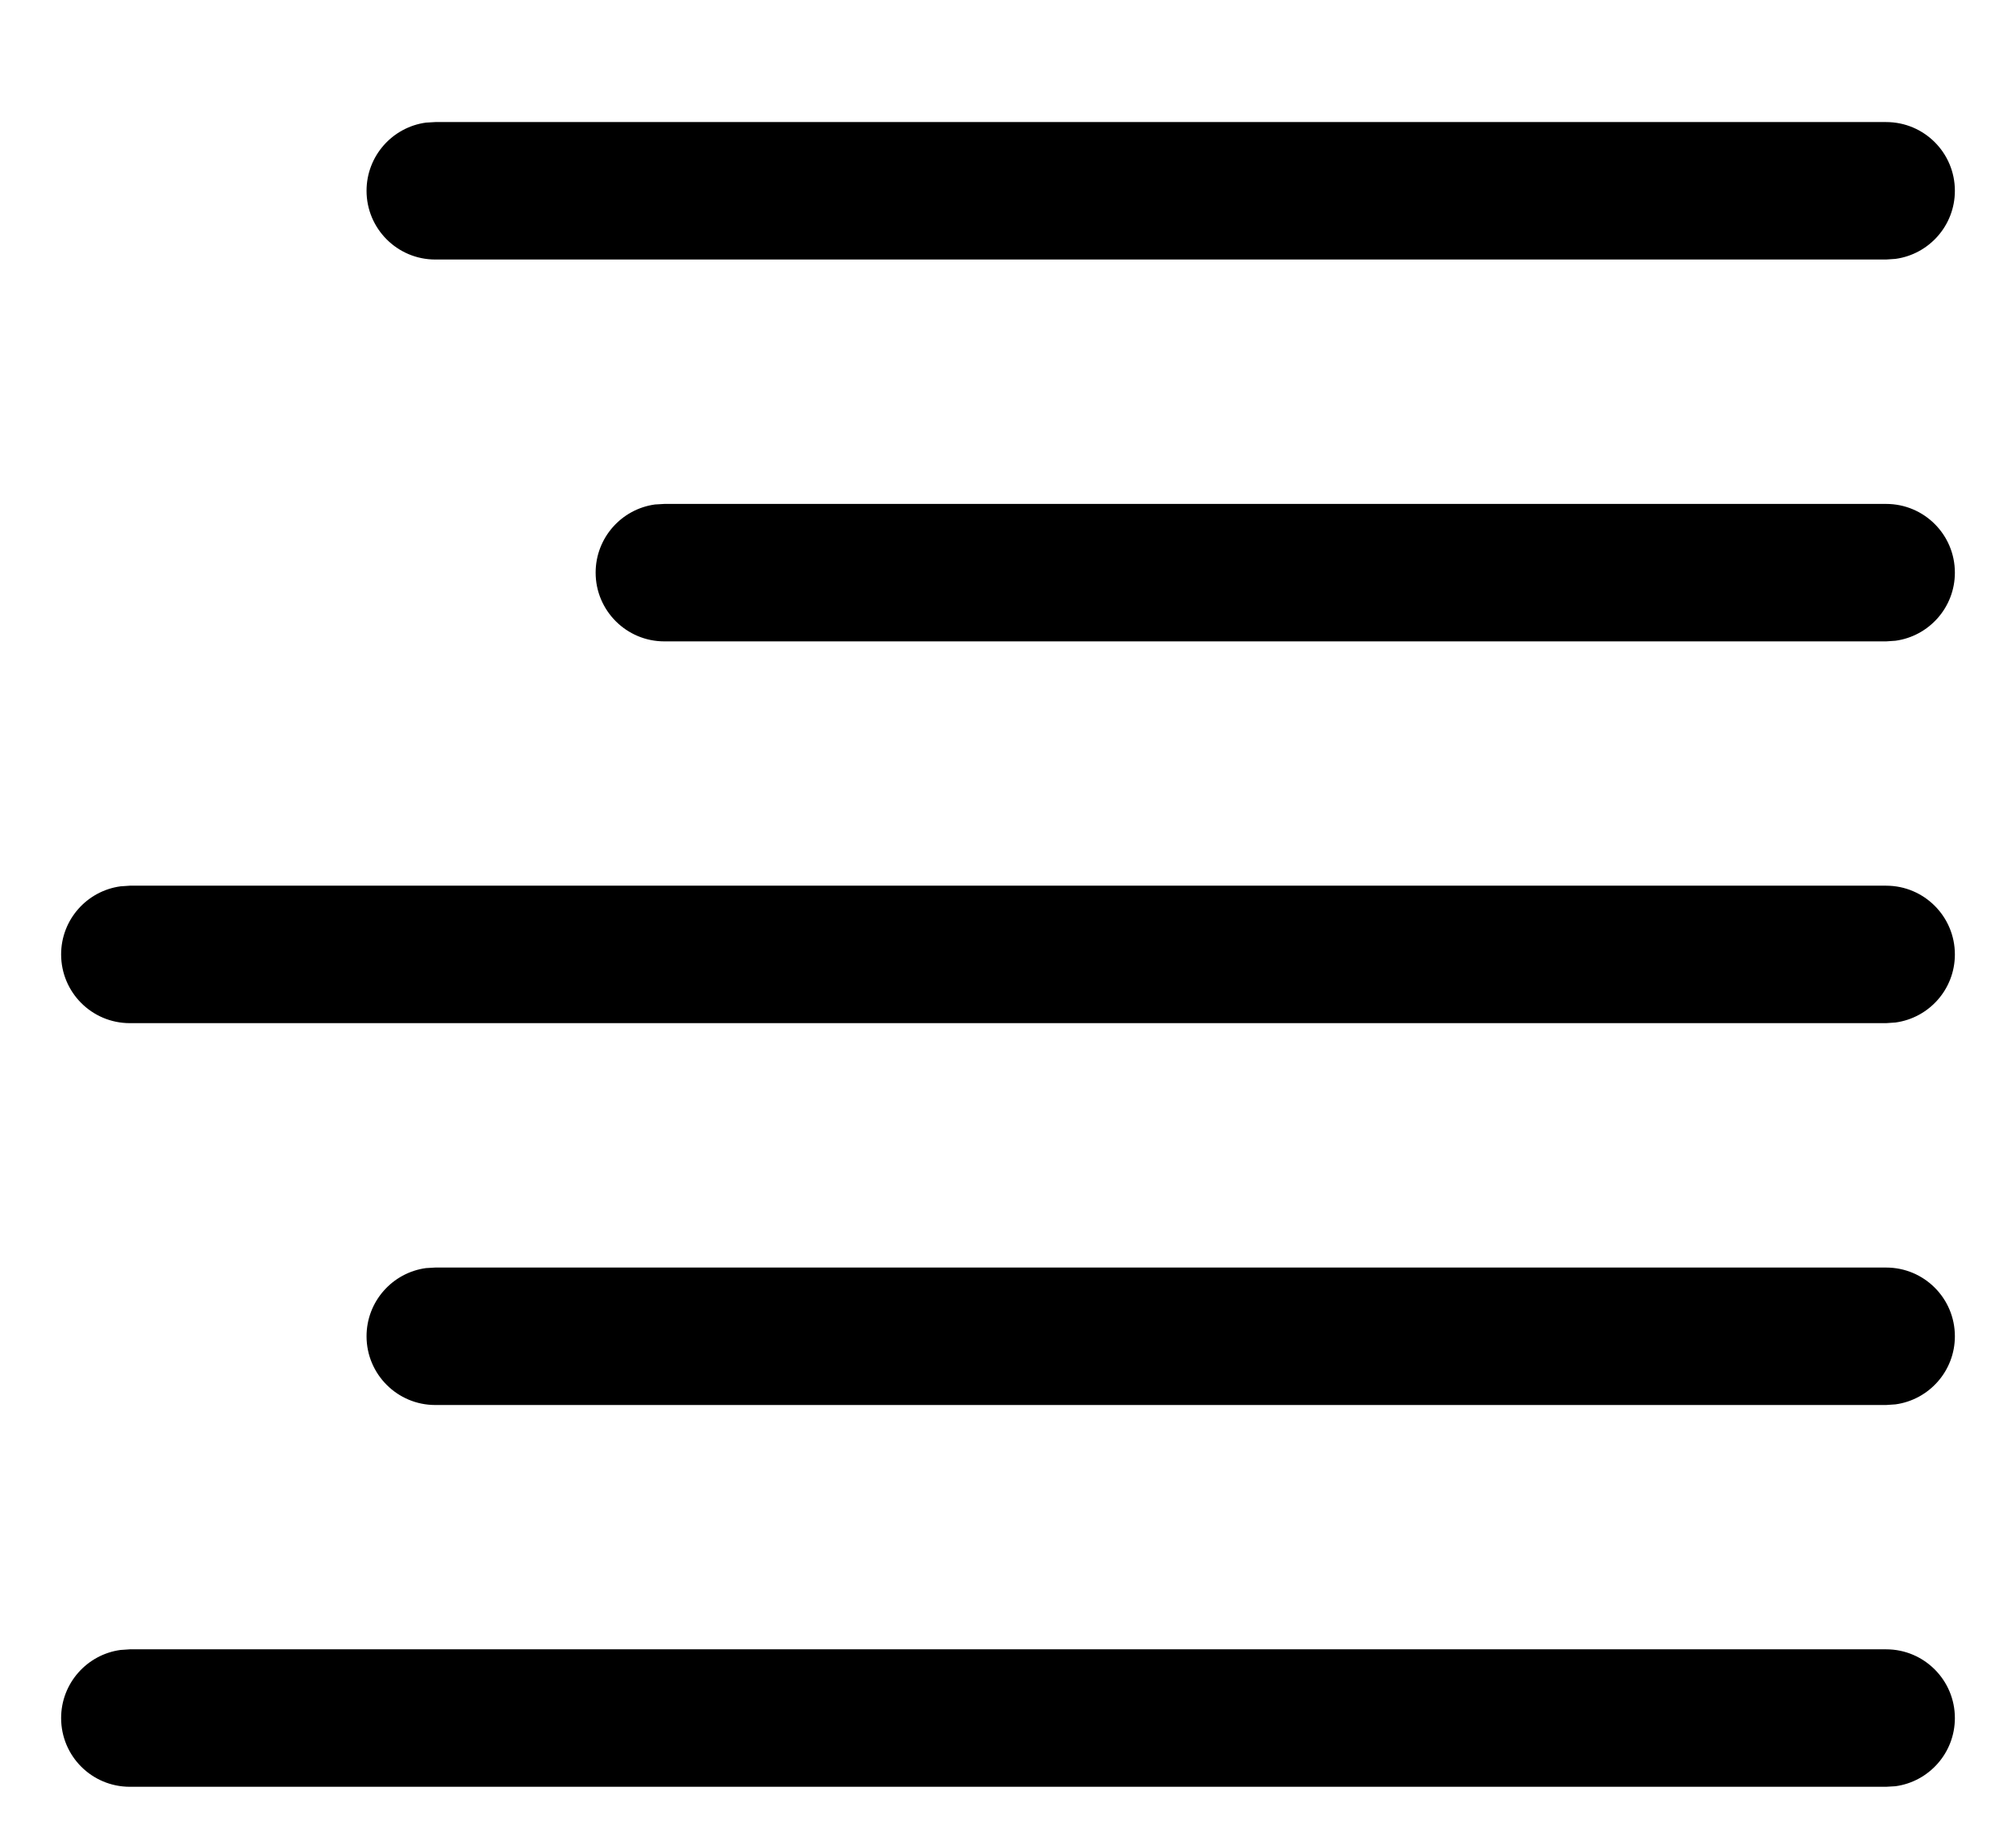
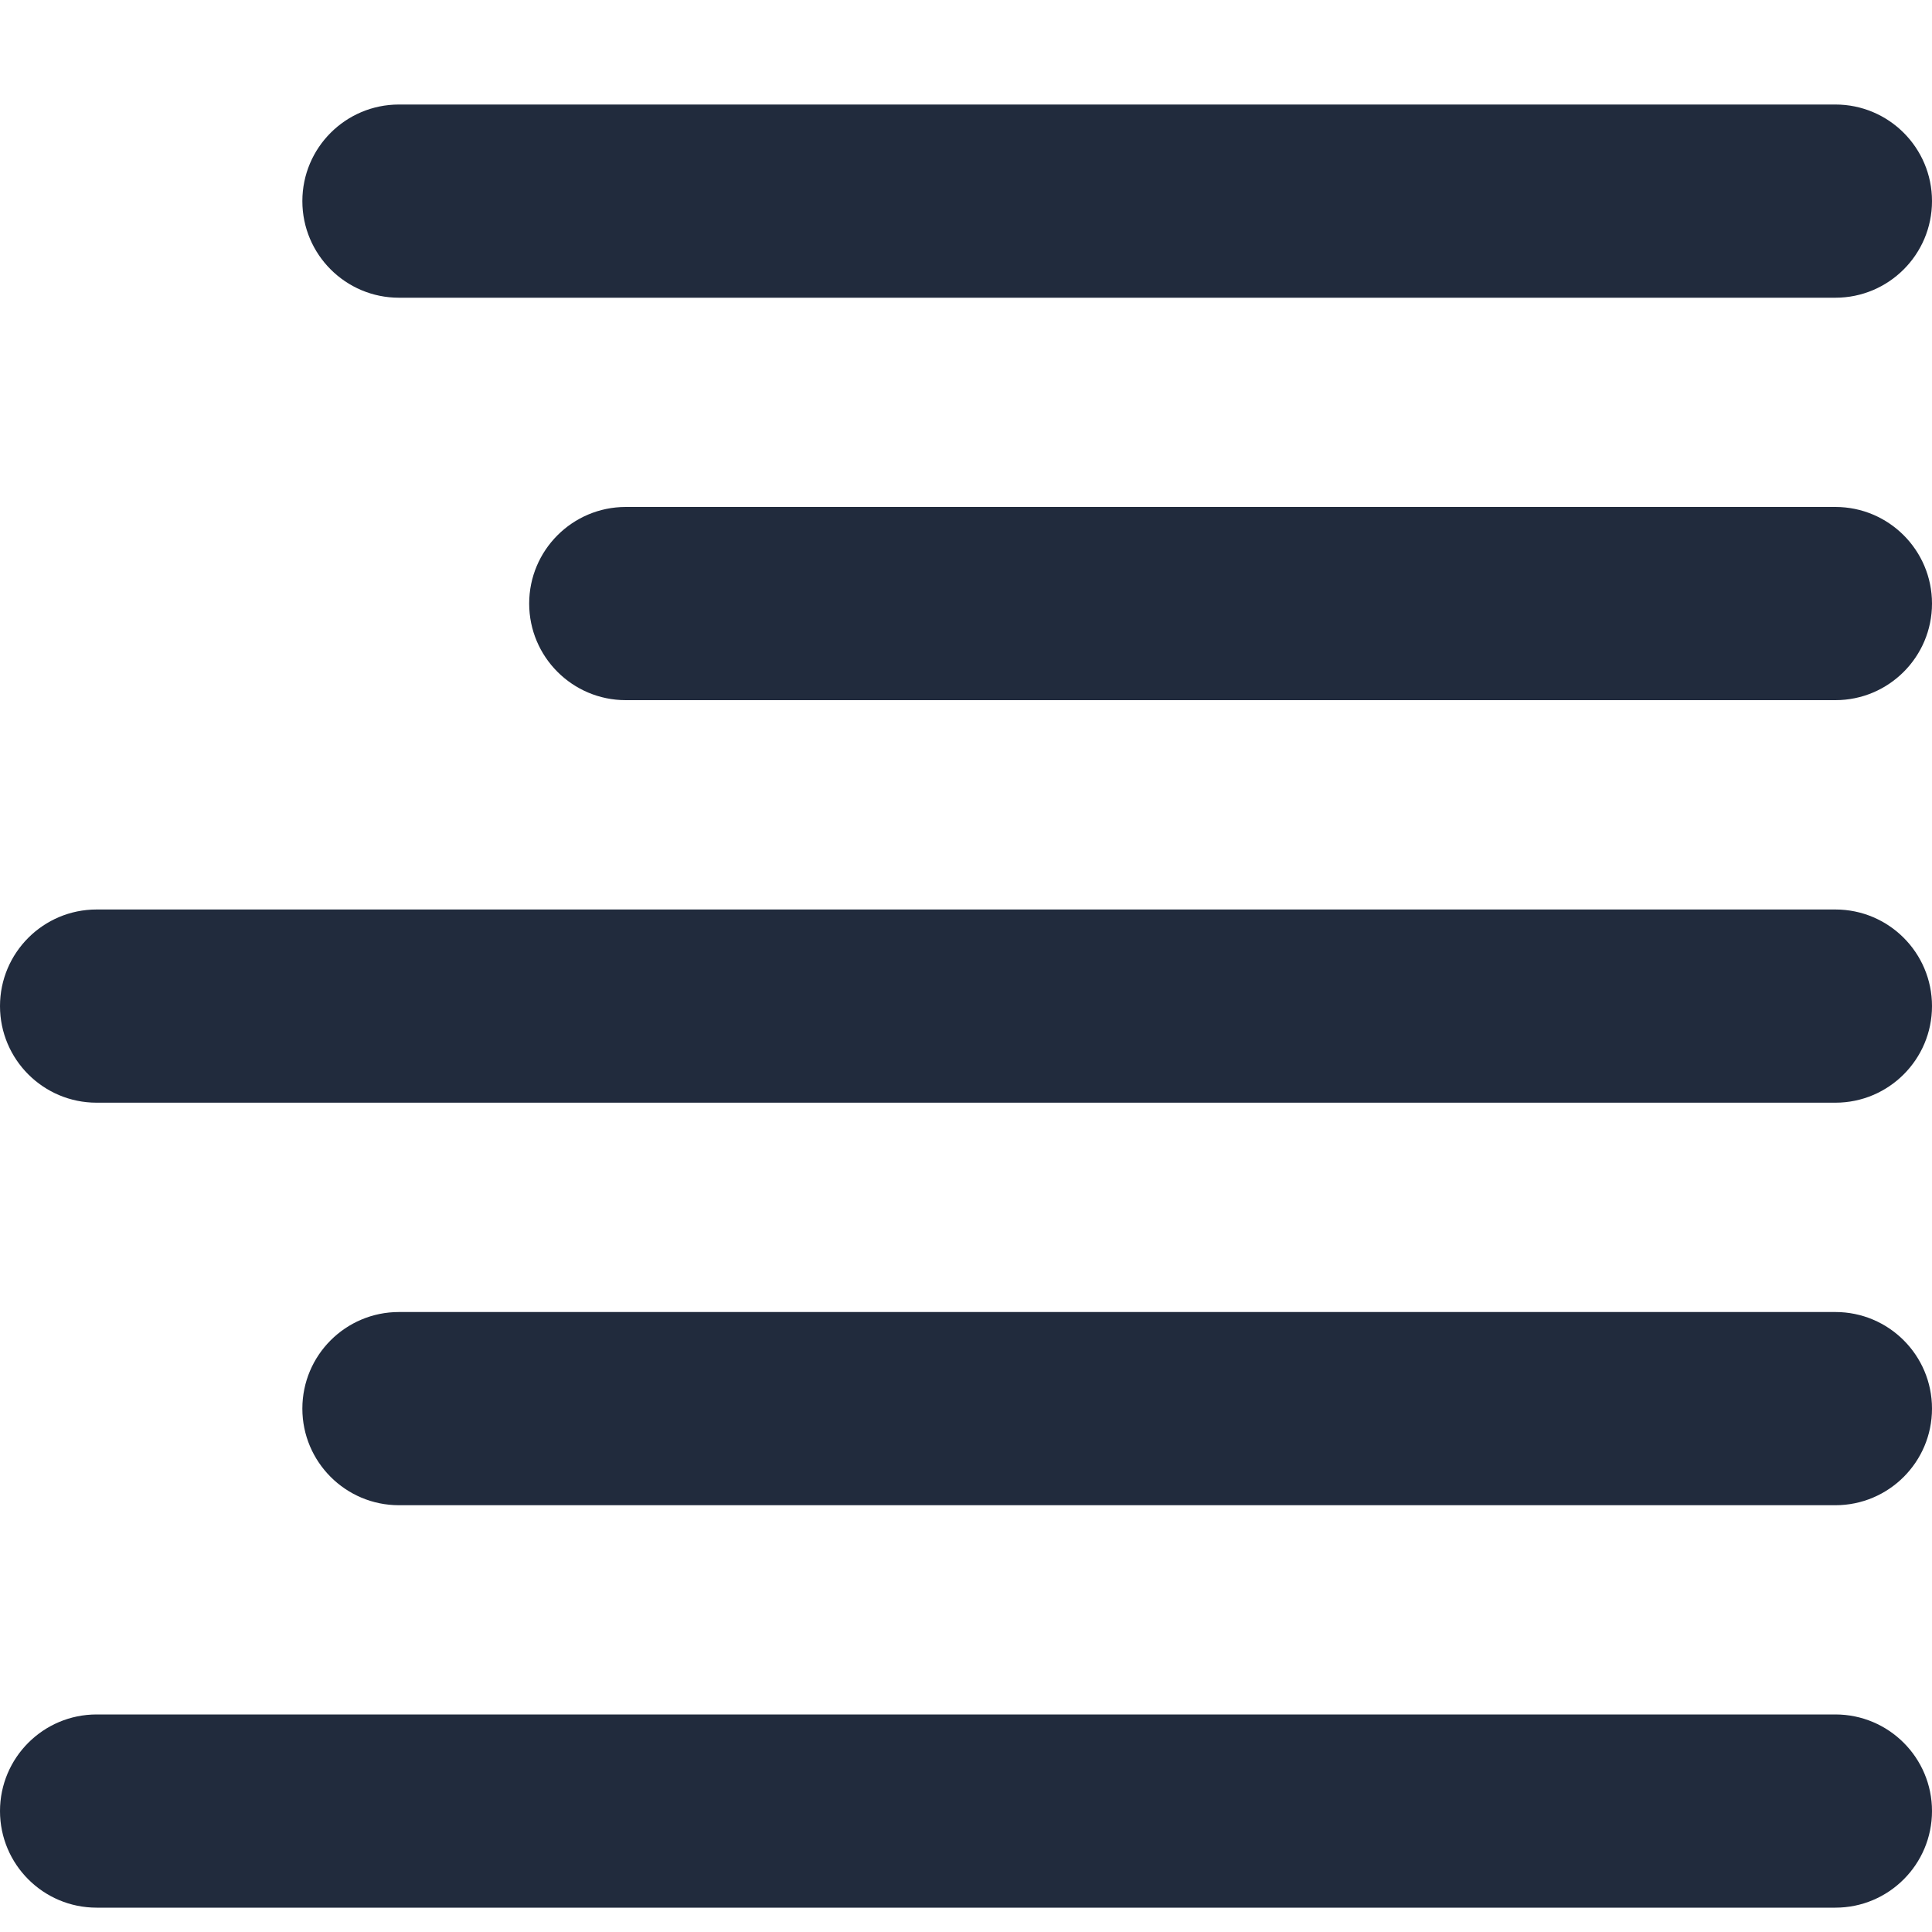
- <svg xmlns="http://www.w3.org/2000/svg" width="22" height="20" viewBox="0 0 22 20" fill="none">
-   <path fill-rule="evenodd" clip-rule="evenodd" d="M20.583 1.332C20.997 1.332 21.333 1.667 21.333 2.082C21.333 2.461 21.051 2.775 20.685 2.825L20.583 2.832H4.75C4.336 2.832 4 2.496 4 2.082C4 1.702 4.282 1.388 4.648 1.338L4.75 1.332H20.583ZM20.583 17.998C20.997 17.998 21.333 18.334 21.333 18.748C21.333 19.128 21.051 19.442 20.685 19.492L20.583 19.498H1.417C1.002 19.498 0.667 19.163 0.667 18.748C0.667 18.369 0.949 18.055 1.315 18.005L1.417 17.998H20.583ZM21.333 6.249C21.333 5.834 20.997 5.499 20.583 5.499H7.25L7.148 5.505C6.782 5.555 6.5 5.869 6.5 6.249C6.5 6.663 6.836 6.999 7.25 6.999H20.583L20.685 6.992C21.051 6.942 21.333 6.628 21.333 6.249ZM20.583 9.665C20.997 9.665 21.333 10.001 21.333 10.415C21.333 10.795 21.051 11.108 20.685 11.158L20.583 11.165H1.417C1.002 11.165 0.667 10.829 0.667 10.415C0.667 10.035 0.949 9.722 1.315 9.672L1.417 9.665H20.583ZM21.333 14.582C21.333 14.167 20.997 13.832 20.583 13.832H4.75L4.648 13.838C4.282 13.888 4 14.202 4 14.582C4 14.996 4.336 15.332 4.75 15.332H20.583L20.685 15.325C21.051 15.275 21.333 14.961 21.333 14.582Z" fill="black" />
+ <svg xmlns="http://www.w3.org/2000/svg" width="20" height="20" viewBox="0 0 20 20" fill="none">
+   <path fill-rule="evenodd" clip-rule="evenodd" d="M3.13 2.082C3.13 1.529 3.578 1.082 4.13 1.082H19C19.552 1.082 20 1.529 20 2.082C20 2.634 19.552 3.082 19 3.082H4.13C3.578 3.082 3.13 2.634 3.13 2.082ZM0 18.748C0 18.196 0.448 17.748 1 17.748H19C19.552 17.748 20 18.196 20 18.748C20 19.3 19.552 19.748 19 19.748H1C0.448 19.748 0 19.3 0 18.748ZM6.478 5.248C5.926 5.248 5.478 5.696 5.478 6.248C5.478 6.8 5.926 7.248 6.478 7.248H19C19.552 7.248 20 6.8 20 6.248C20 5.696 19.552 5.248 19 5.248H6.478ZM0 10.415C0 9.863 0.448 9.415 1 9.415H19C19.552 9.415 20 9.863 20 10.415C20 10.967 19.552 11.415 19 11.415H1C0.448 11.415 0 10.967 0 10.415ZM4.13 13.582C3.578 13.582 3.13 14.029 3.13 14.582C3.13 15.134 3.578 15.582 4.13 15.582H19C19.552 15.582 20 15.134 20 14.582C20 14.029 19.552 13.582 19 13.582H4.13Z" fill="#212B3D" />
</svg>
